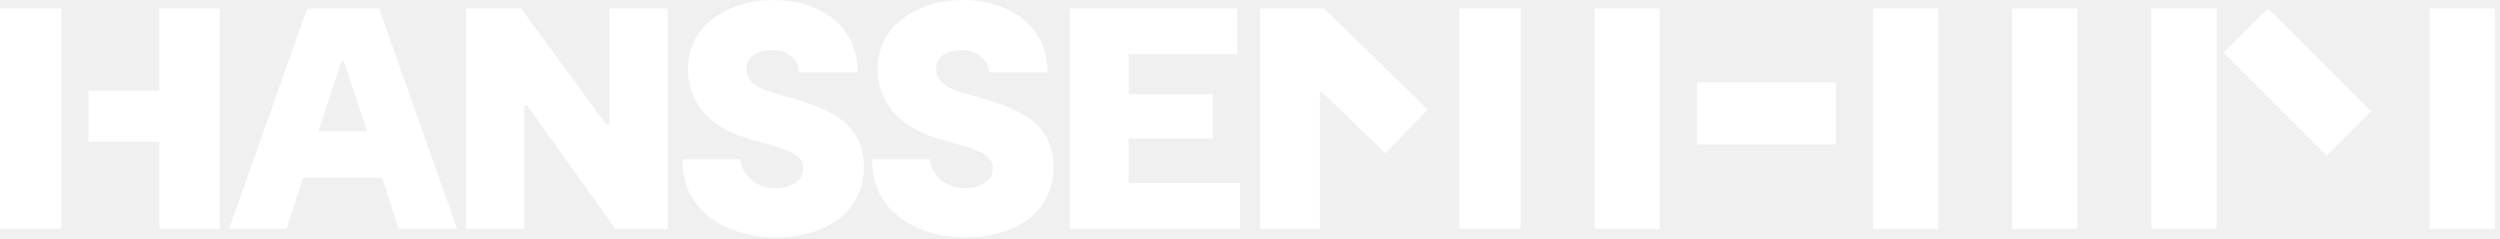
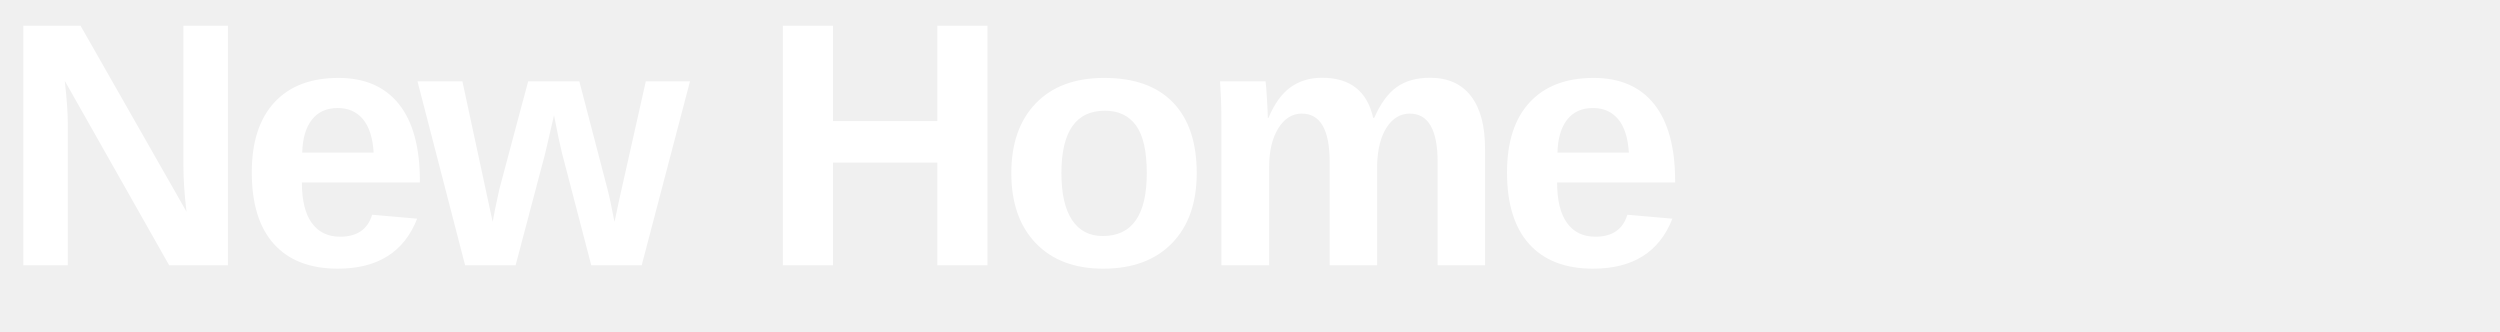
- <svg xmlns="http://www.w3.org/2000/svg" viewBox="0 0 356 34" fill="none" data-w="356" data-h="34" width="753.88" height="72">
-   <g clip-path="url(#clip0_1989_46693)">
-     <path d="M322.95 1.207L316.65 7.507L331.329 22.186L337.63 15.886L322.95 1.207Z" fill="white" />
-     <path d="M261.43 11.72H241.64V20.56H261.43V11.72Z" fill="white" />
-     <path d="M355.28 1.22H345.99V32.59H355.28V1.22Z" fill="white" />
-     <path d="M315.64 1.22H306.35V32.59H315.64V1.22Z" fill="white" />
-     <path d="M276 1.22H266.71V32.59H276V1.22Z" fill="white" />
-     <path d="M236.35 1.22H227.06V32.59H236.35V1.22Z" fill="white" />
-     <path d="M295.82 1.22H286.53V32.59H295.82V1.22Z" fill="white" />
-     <path d="M8.75 1.22H0V32.59H8.75V1.22Z" fill="white" />
-     <path d="M113.83 10.29C113.71 8.38 112.09 7.15 110.01 7.15C108.12 7.15 106.28 7.89 106.28 9.75C106.26 12.19 109.09 12.9 110.4 13.29C116.41 15.08 123.01 16.51 123.01 23.72C123.01 30.38 117.39 33.8 110.49 33.8C103.59 33.8 96.97 30.05 97.22 22.68H105.42C105.59 24.93 107.69 26.81 110.36 26.81C112.33 26.81 114.38 25.92 114.38 23.96C114.38 20.72 107.93 20.86 103.44 18.49C99.76 16.55 97.93 13.39 97.97 9.72C97.97 3.63 103.65 0.01 110.12 0.01C117.01 0.01 122.19 3.93 122.14 10.3H113.81L113.83 10.29Z" fill="white" />
-     <path d="M140.84 10.29C140.72 8.38 139.1 7.15 137.02 7.15C135.13 7.15 133.29 7.89 133.29 9.75C133.27 12.19 136.1 12.9 137.41 13.29C143.42 15.08 150.02 16.51 150.02 23.72C150.02 30.38 144.4 33.8 137.5 33.8C130.6 33.8 123.98 30.05 124.23 22.68H132.43C132.6 24.93 134.7 26.81 137.37 26.81C139.34 26.81 141.39 25.92 141.39 23.96C141.39 20.72 134.94 20.86 130.45 18.49C126.77 16.55 124.94 13.39 124.98 9.72C124.98 3.63 130.66 0.01 137.13 0.01C144.02 0.01 149.2 3.93 149.15 10.3H140.82L140.84 10.29Z" fill="white" />
-     <path d="M160.72 26.05V19.72H172.69V13.41H160.72V7.73H176.17V1.22H152.36V32.58H176.57V26.05H160.72Z" fill="white" />
-     <path d="M95.07 1.22H86.77V17.7H86.3L74.21 1.22H66.37V32.58H74.66V15.05H75.08L87.61 32.58H95.07V1.22Z" fill="white" />
-     <path d="M12.62 20.19H22.7V32.58H31.3V1.22H22.7V12.92H12.62V20.19Z" fill="white" />
-     <path d="M56.75 32.58H65.1L53.99 1.22H43.73L32.61 32.59H40.82L43.15 25.32H54.43L56.75 32.59V32.58ZM48.62 8.78H48.99L52.25 18.68H45.35L48.62 8.78Z" fill="white" />
-     <path d="M216.53 1.22H207.8V32.59H216.53V1.22Z" fill="white" />
-     <path d="M188.54 1.22H179.44V32.58H187.95V13.11H188.26L197.29 21.83L203.32 15.6L188.54 1.22Z" fill="white" />
-   </g>
-   <defs>
-     <clipPath id="clip0_1989_46693">
-       <rect width="356" height="34" fill="white" />
-     </clipPath>
-   </defs>
+ <svg xmlns="http://www.w3.org/2000/svg" viewBox="0 0 754 100" role="img" aria-label="New Home">
+   <text x="0" y="80" fill="white" font-family="Arial, Helvetica, sans-serif" font-size="105" font-weight="700" letter-spacing="-4">New Home</text>
</svg>
